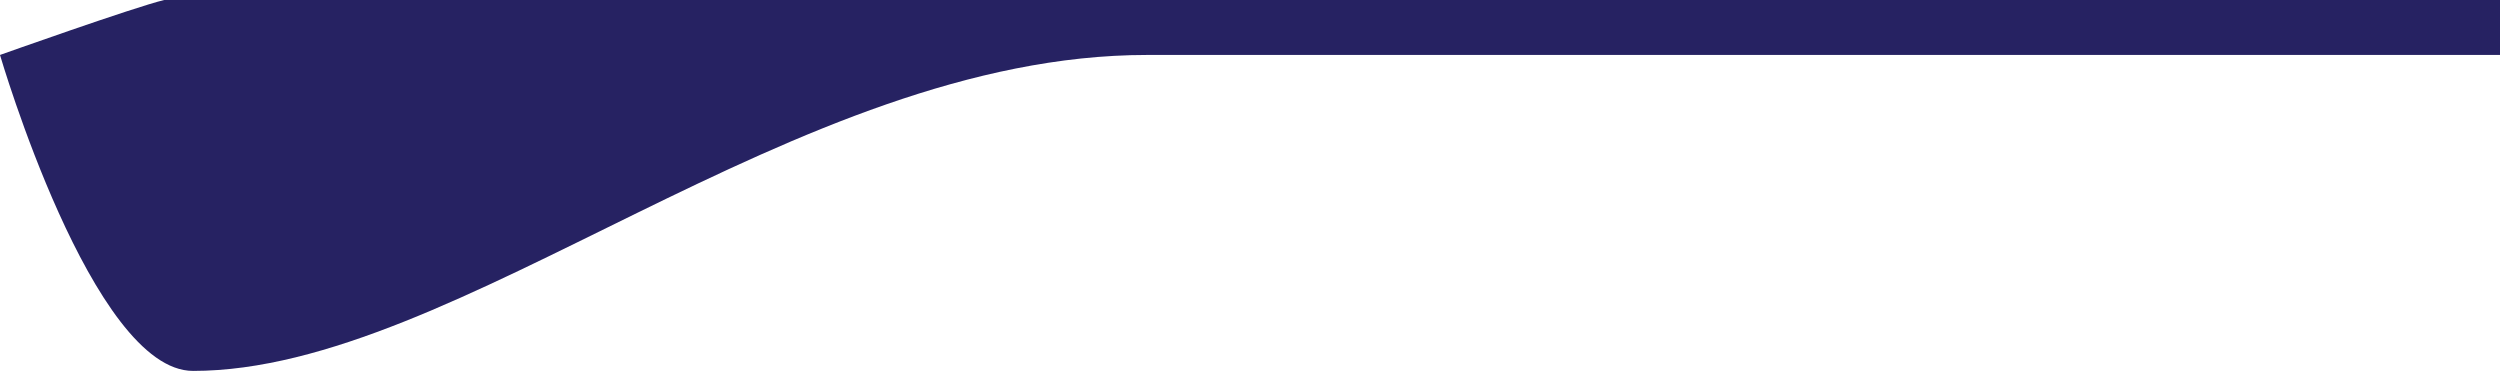
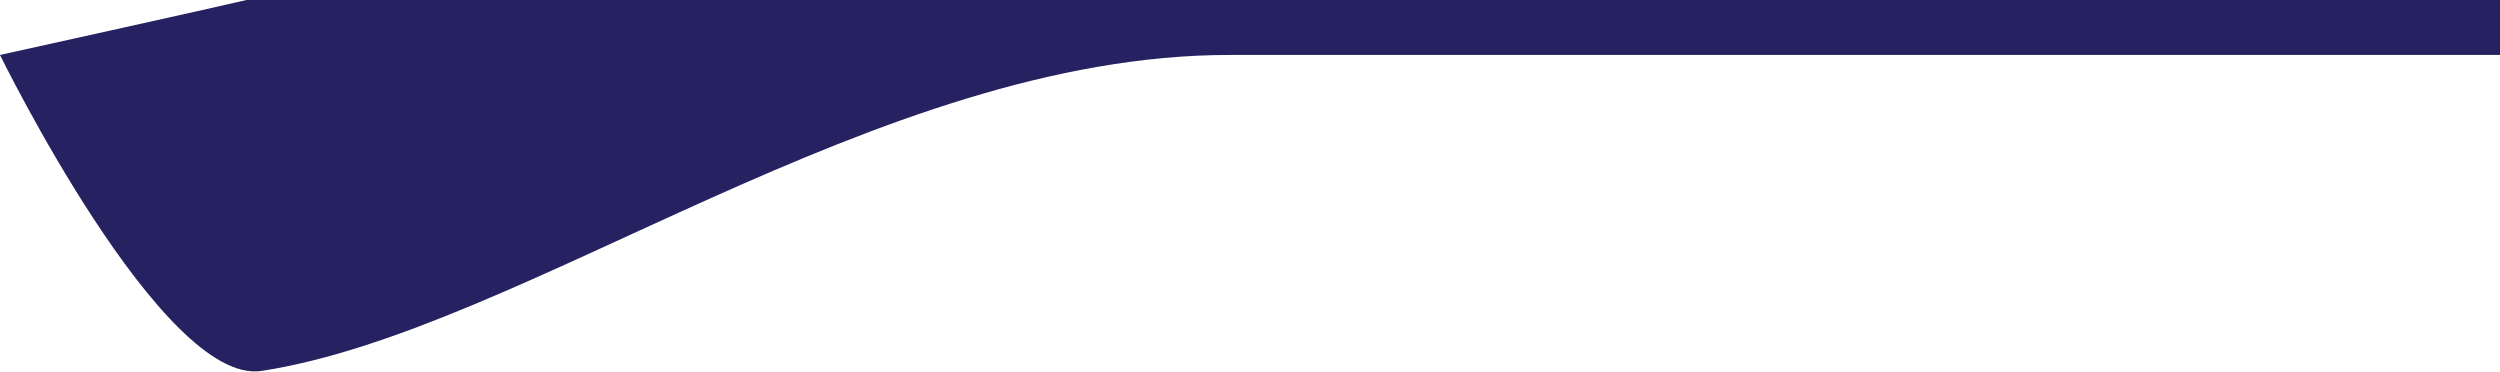
- <svg xmlns="http://www.w3.org/2000/svg" width="257.95" height="38.27" viewBox="0 0 257.95 38.27">
+ <svg xmlns="http://www.w3.org/2000/svg" width="257.95" height="38.32" viewBox="0 0 257.95 38.32">
  <g id="Layer_2" data-name="Layer 2">
    <g id="UWP_path" data-name="UWP path">
-       <path id="Back_wall" data-name="Back wall" d="M258,0V5.67H118.36c-36.41,0-71.1,32.6-98.44,32.6C9.53,38.27,0,5.67,0,5.67S13.88.73,16.94,0Z" fill="#262262" />
+       <path id="Back_wall" data-name="Back wall" d="M258,0V5.67H126.86C90.45,5.67,54.07,34.1,27,38.27,16.74,39.85,0,5.67,0,5.67S22.38.73,25.44,0Z" fill="#262262" />
    </g>
  </g>
</svg>
